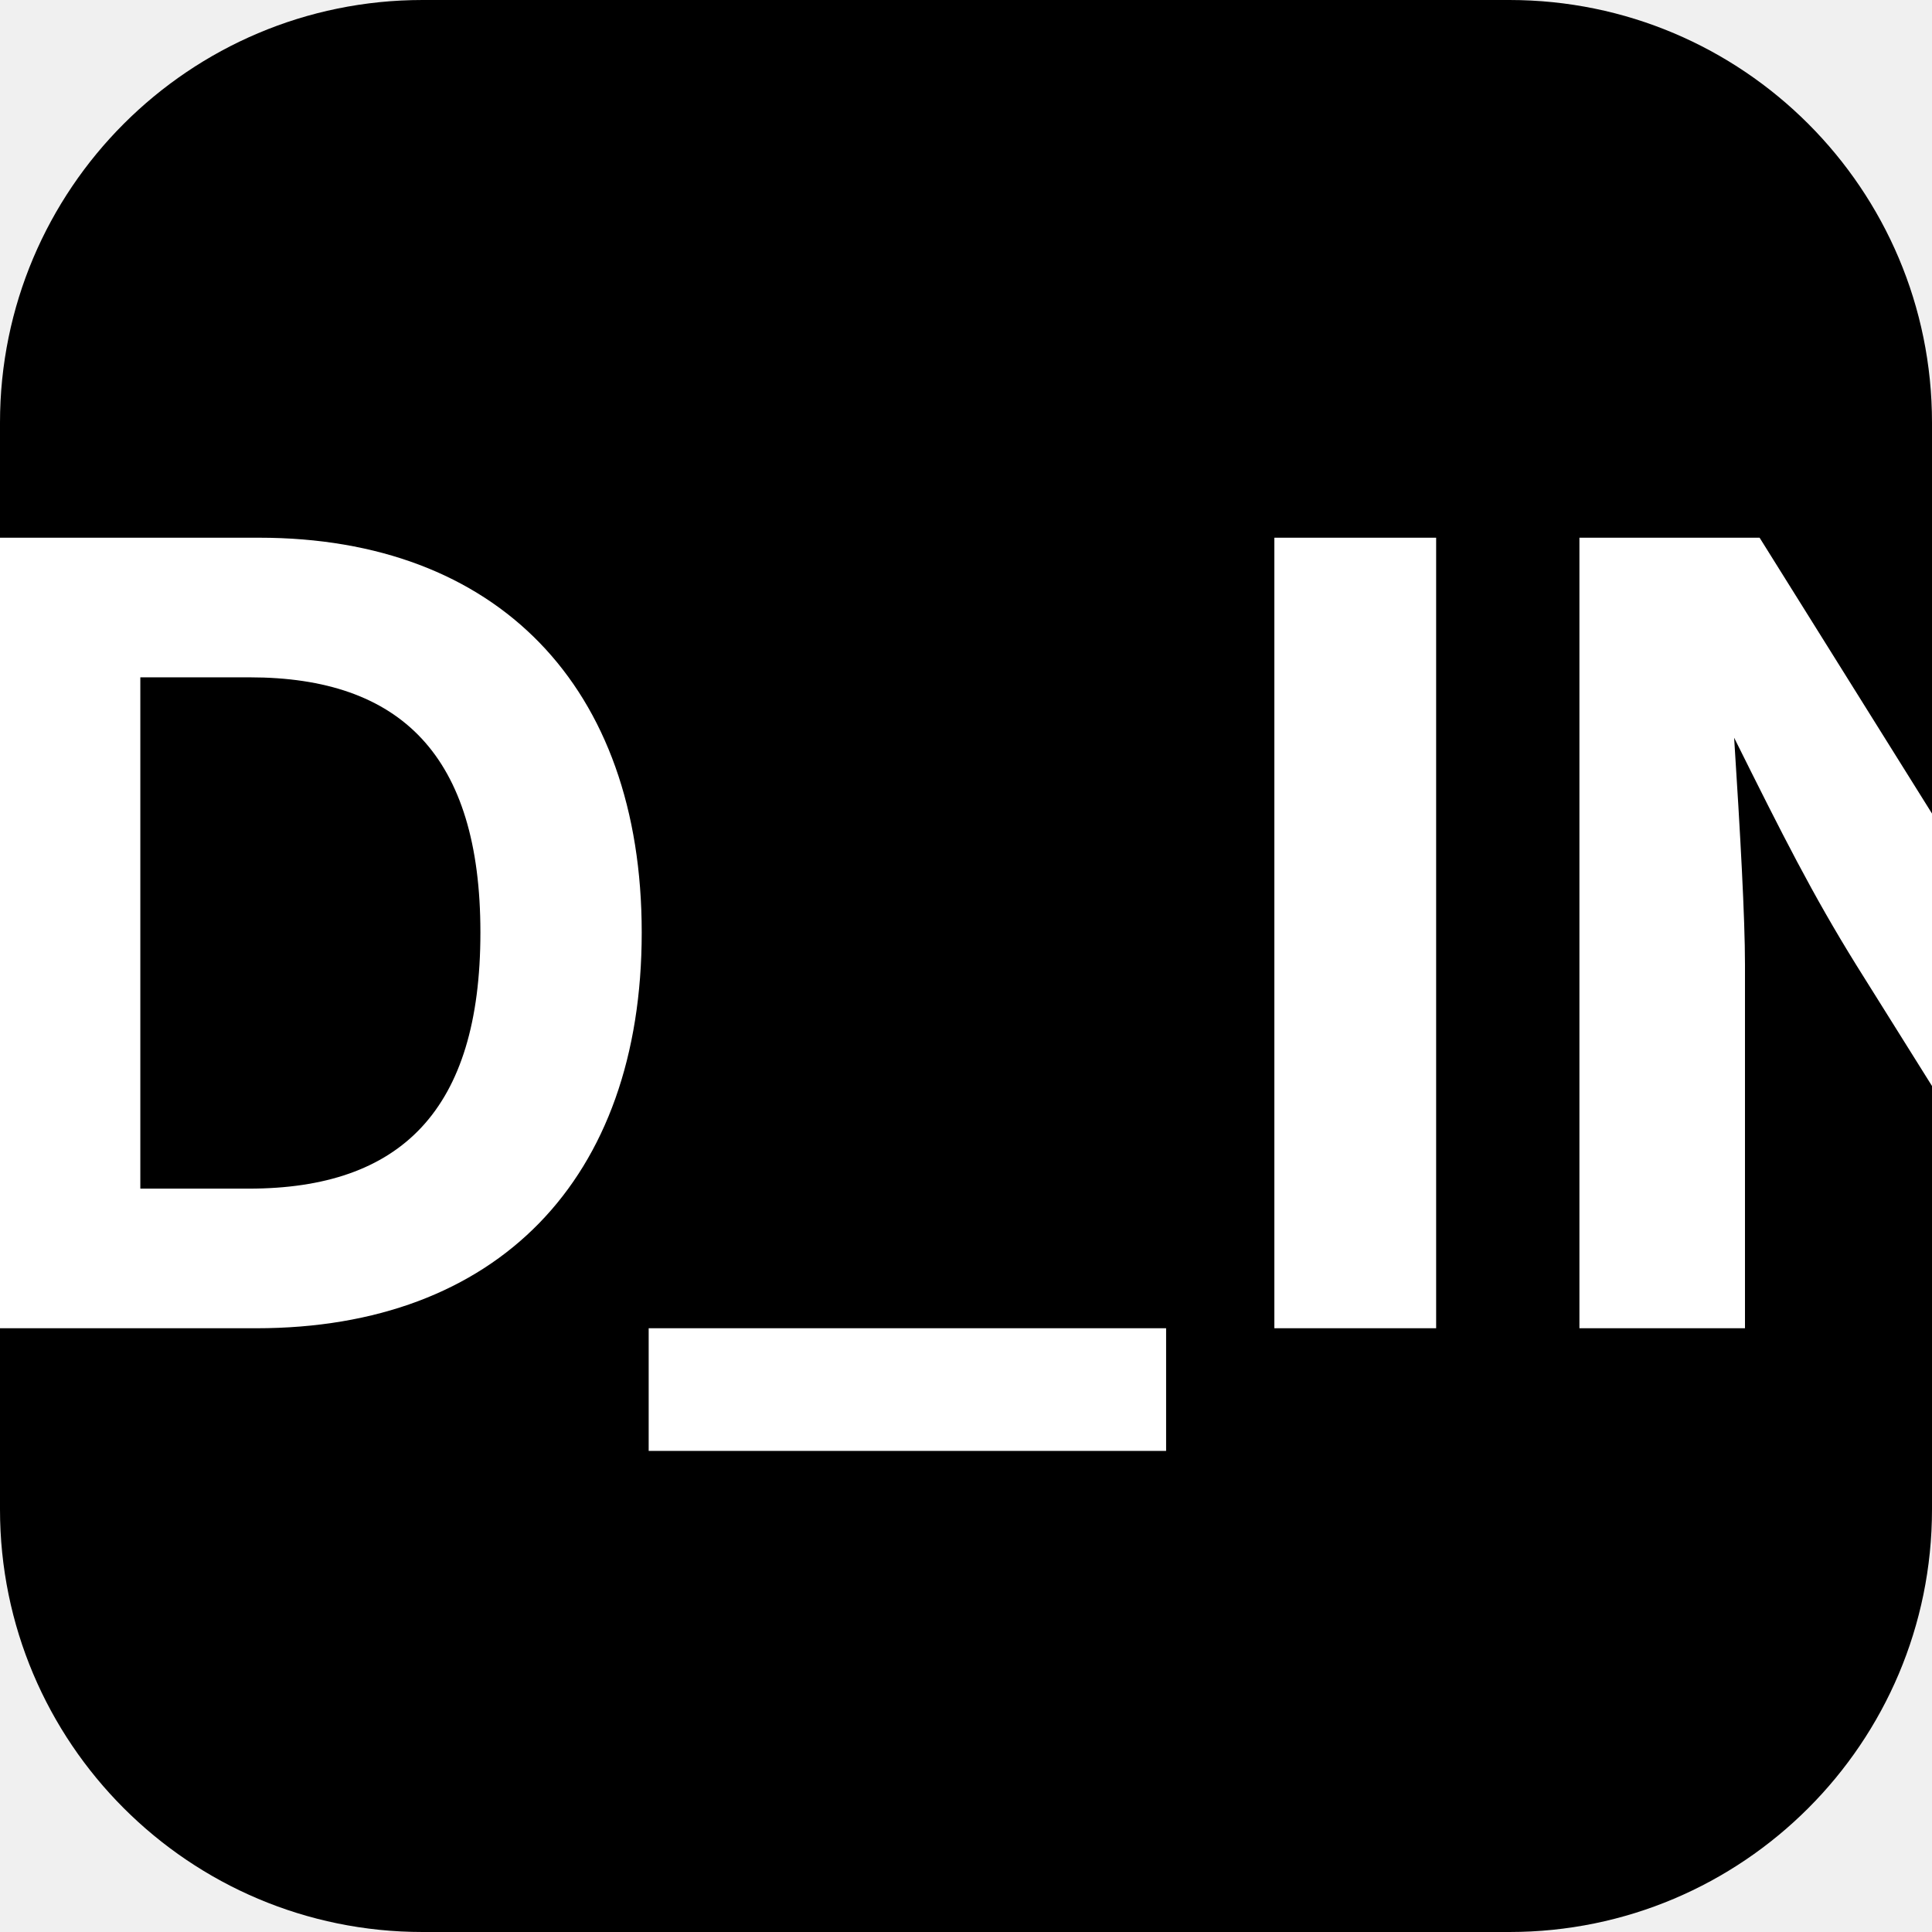
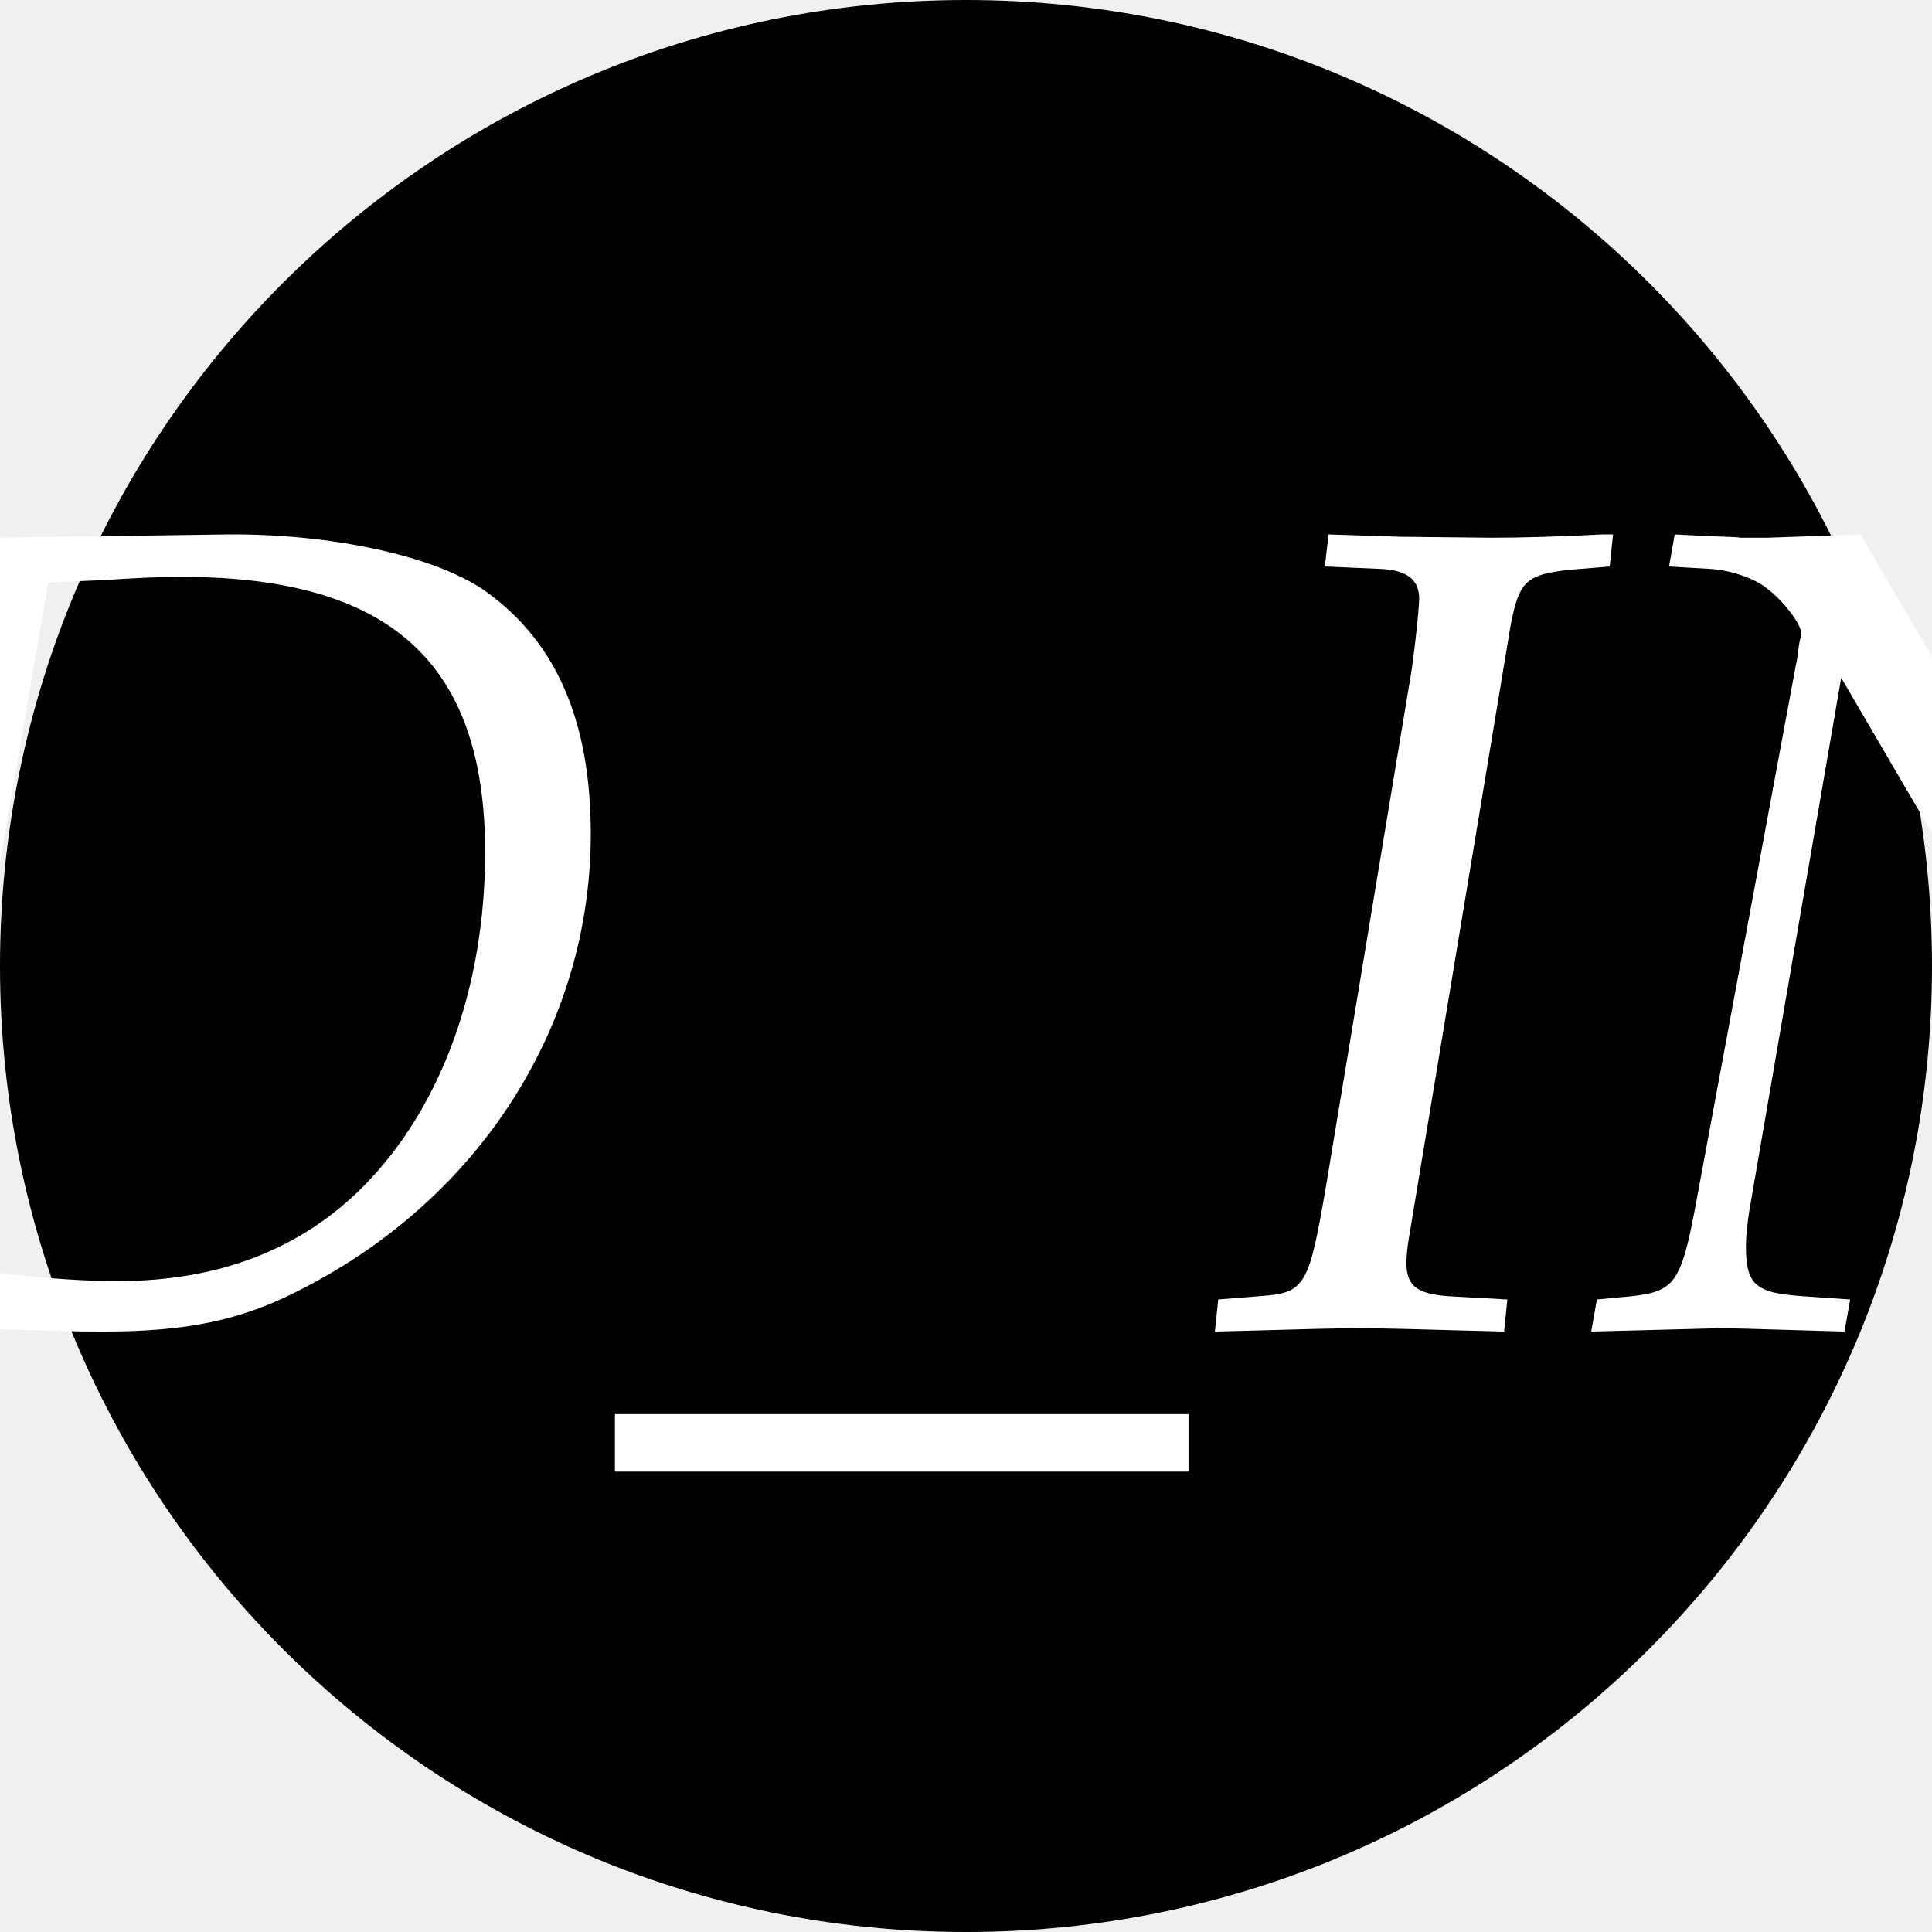
<svg xmlns="http://www.w3.org/2000/svg" viewBox="0 0 64 64">
-   <rect width="64" height="64" rx="14" fill="{{THEME_COLOR}}" />
-   <text x="32" y="44" text-anchor="middle" font-family="system-ui, -apple-system, Segoe UI, sans-serif" font-size="36" font-weight="700" fill="#ffffff">{{BRAND_INITIAL}}</text>
+   <circle cx="32" cy="32" r="32" fill="{{THEME_COLOR}}" />
+   <text x="32" y="44" text-anchor="middle" font-family="Iowan Old Style, Palatino, Georgia, serif" font-style="italic" font-size="38" fill="#ffffff">{{BRAND_INITIAL}}</text>
</svg>
